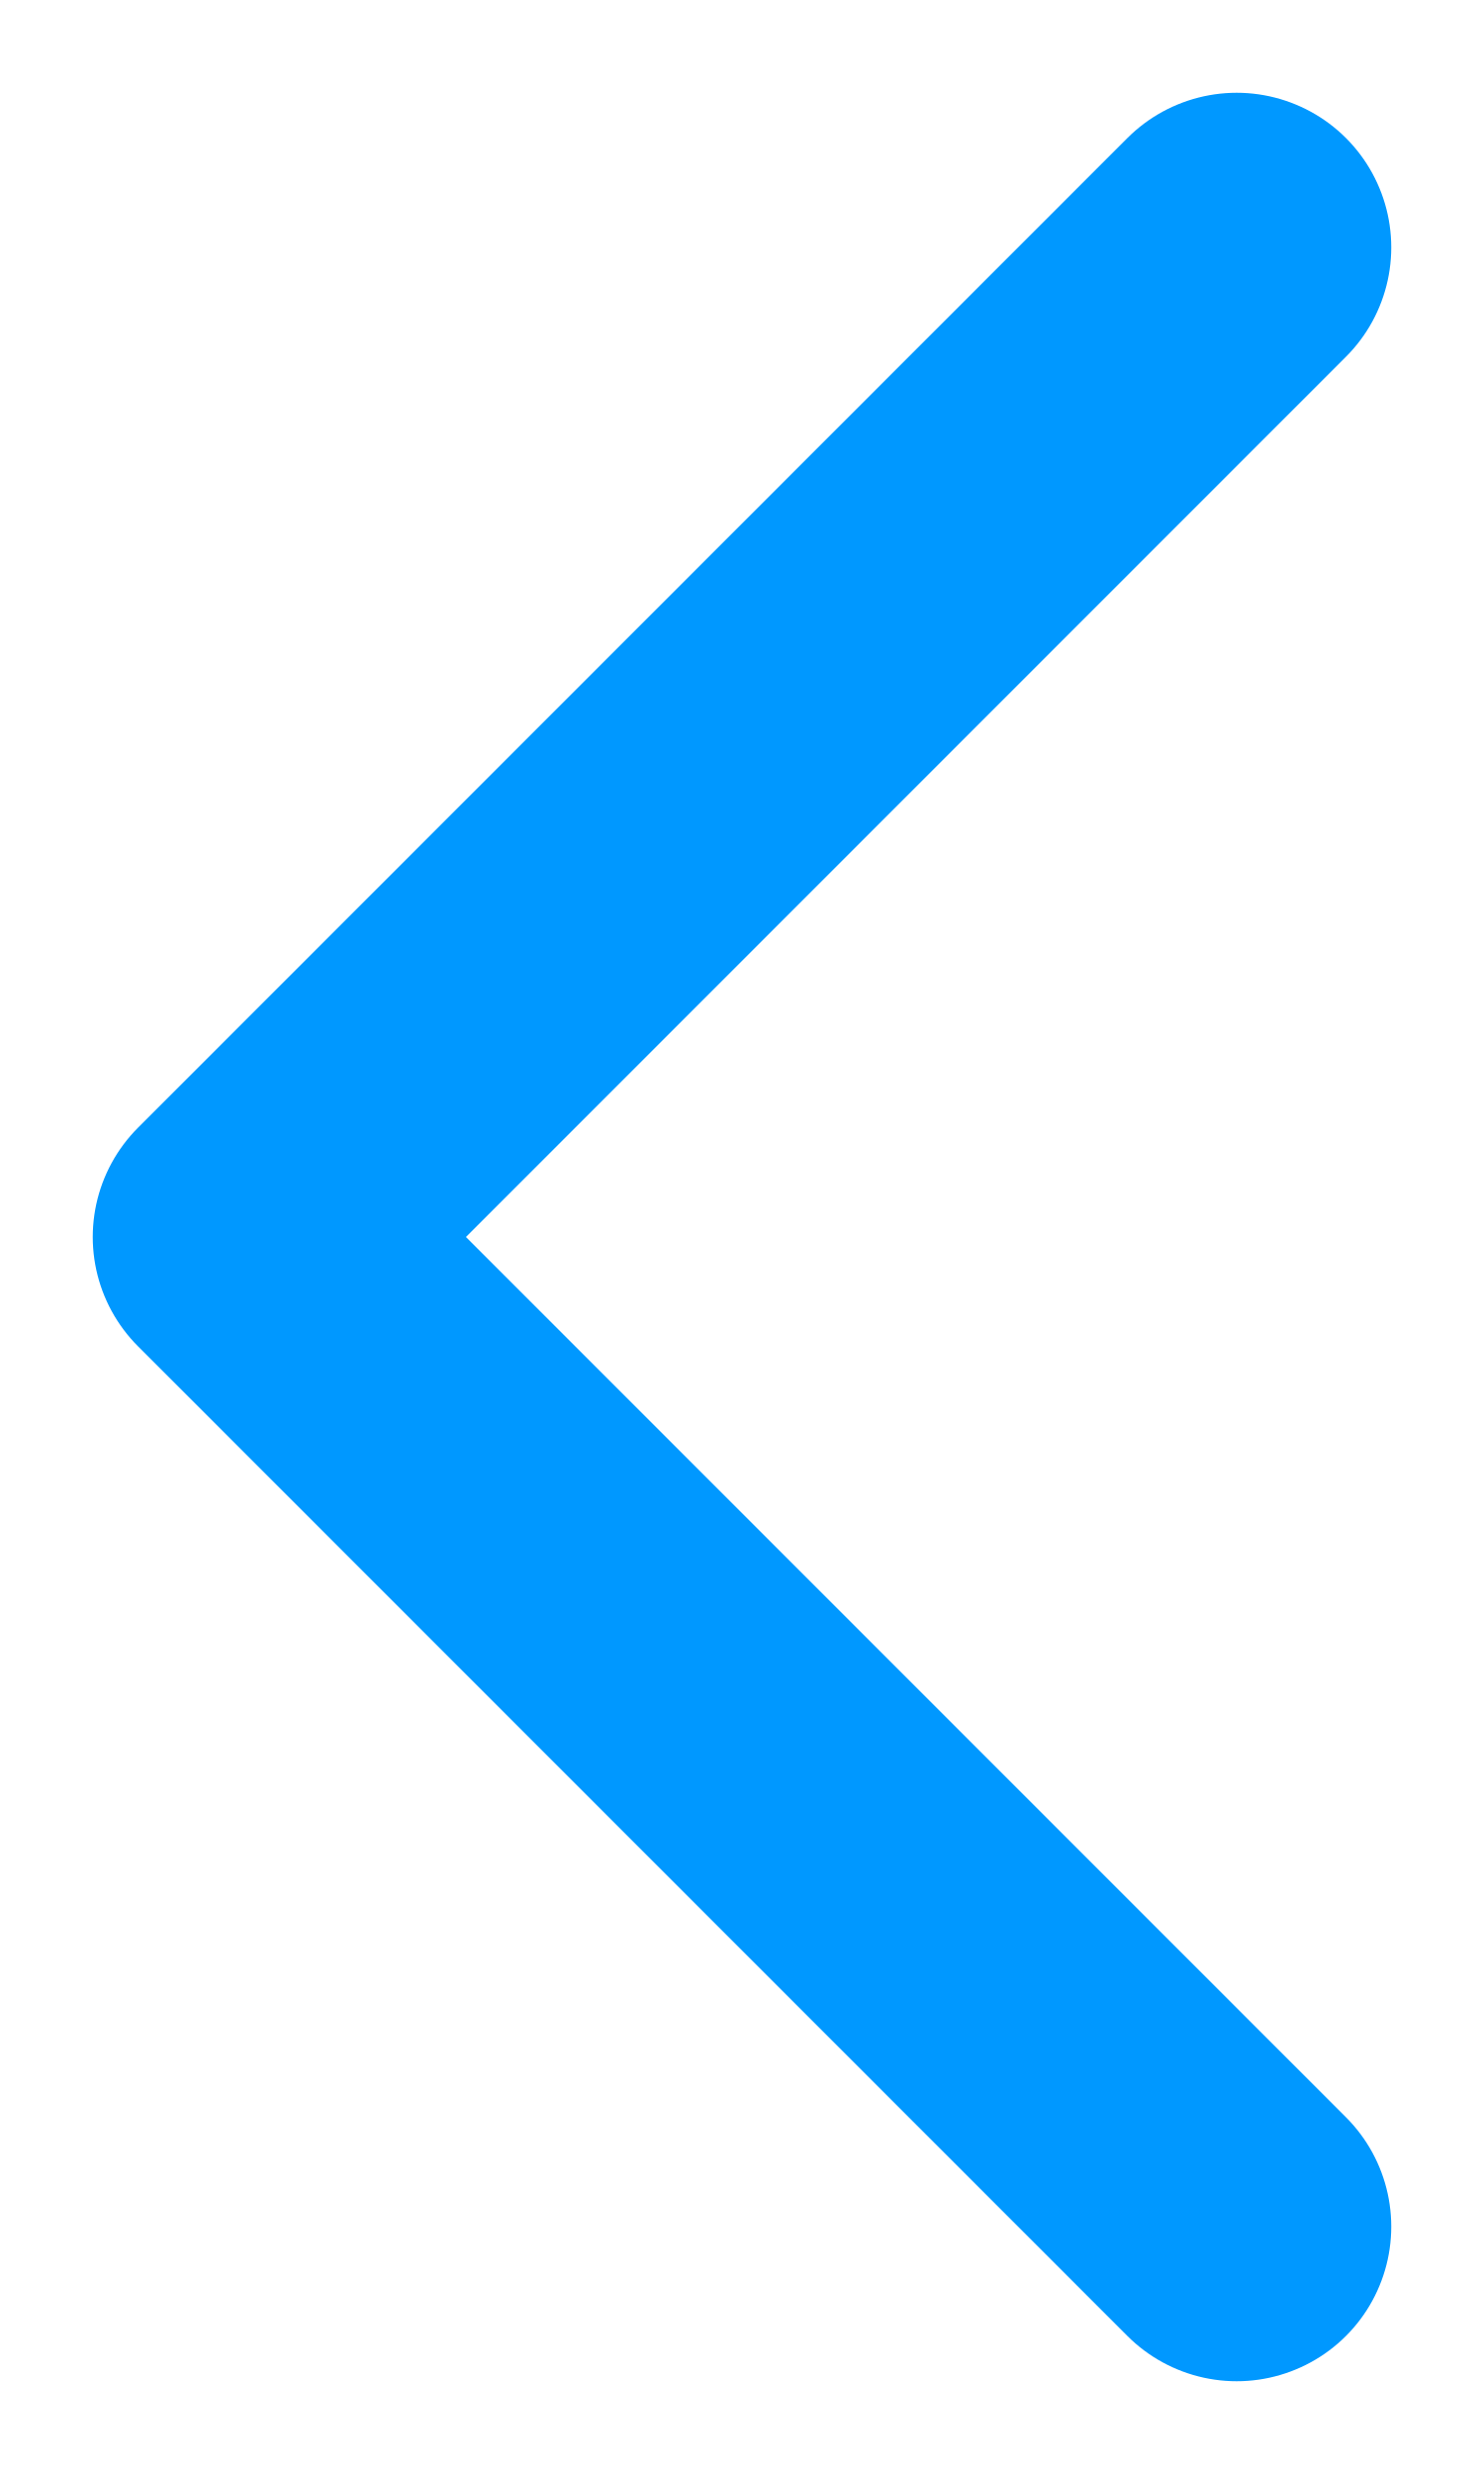
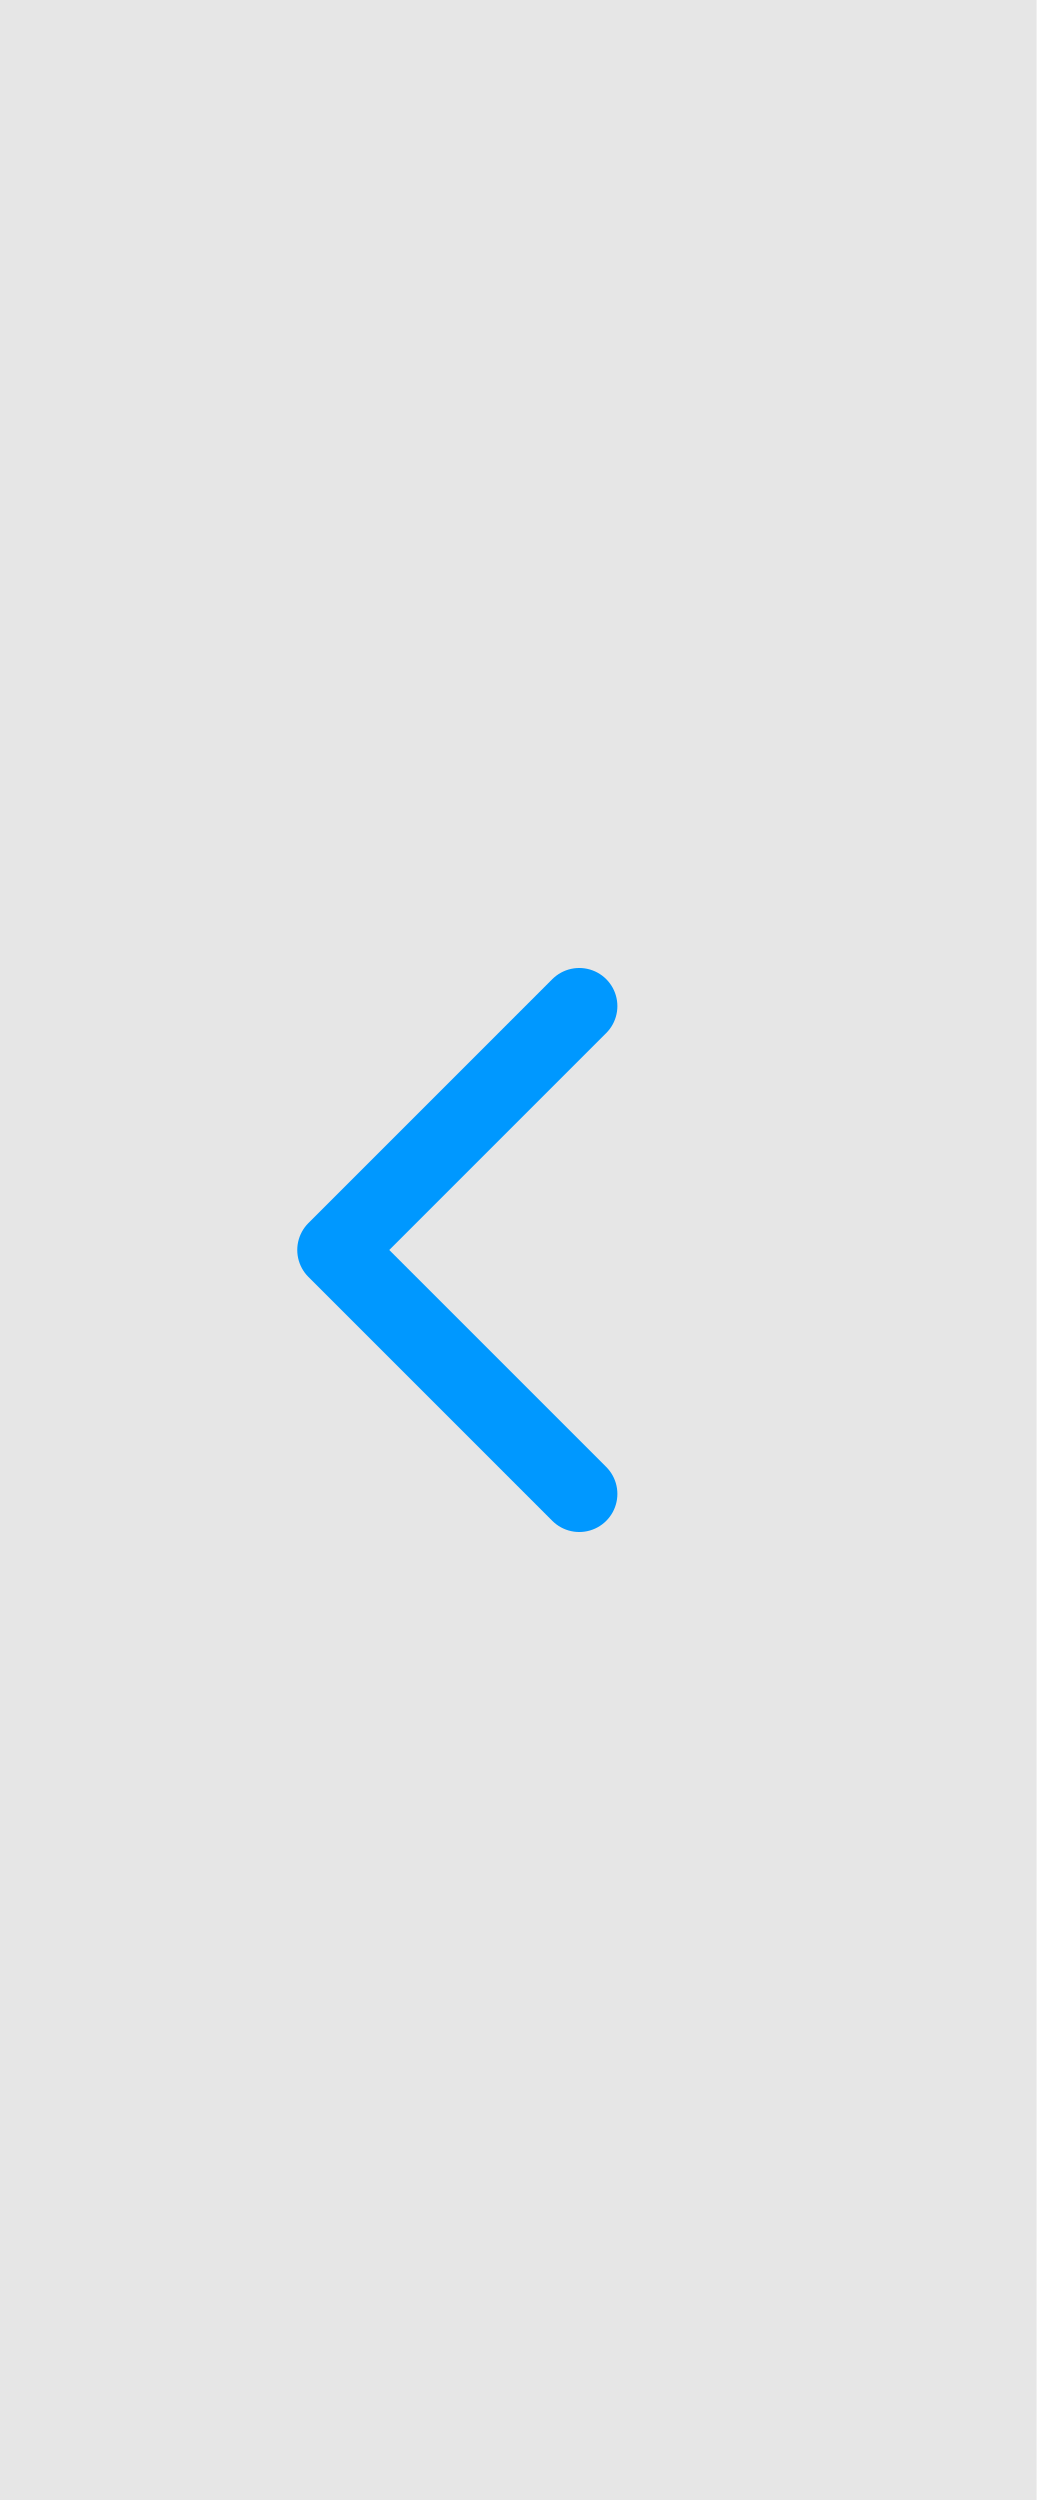
- <svg xmlns="http://www.w3.org/2000/svg" width="12px" height="20px" viewBox="0 0 12 20" version="1.1">
-   <g id="Home" stroke="none" stroke-width="1" fill="none" fill-rule="evenodd" stroke-linecap="round" stroke-linejoin="round">
-     <g id="Home-V8.0--S--Dark---2-Liner" transform="translate(-9, -874)" stroke="#0098FF" stroke-width="2.5">
+ <svg xmlns="http://www.w3.org/2000/svg" width="34px" height="82px" viewBox="0 0 34 82" version="1.1">
+   <g id="Final-Short" stroke="none" stroke-width="1" fill="none" fill-rule="evenodd">
+     <g id="Home-V8.0--Megamenu" transform="translate(0, -888)">
      <g id="Top-Picks-For-You" transform="translate(-1, 728)">
        <g id="Left-Arrow">
-           <g transform="translate(0, 115)">
-             <polyline id="Path-3" points="20 33 12 41 20 49" />
+           <g transform="translate(0, 160)">
+             <rect id="Rectangle" fill="#000000" opacity="0.1" x="0" y="0" width="35" height="82" />
+             <polyline id="Path-3" stroke="#0098ff" stroke-width="2.5" stroke-linecap="round" stroke-linejoin="round" points="20 33 12 41 20 49" />
          </g>
        </g>
      </g>
    </g>
  </g>
</svg>
